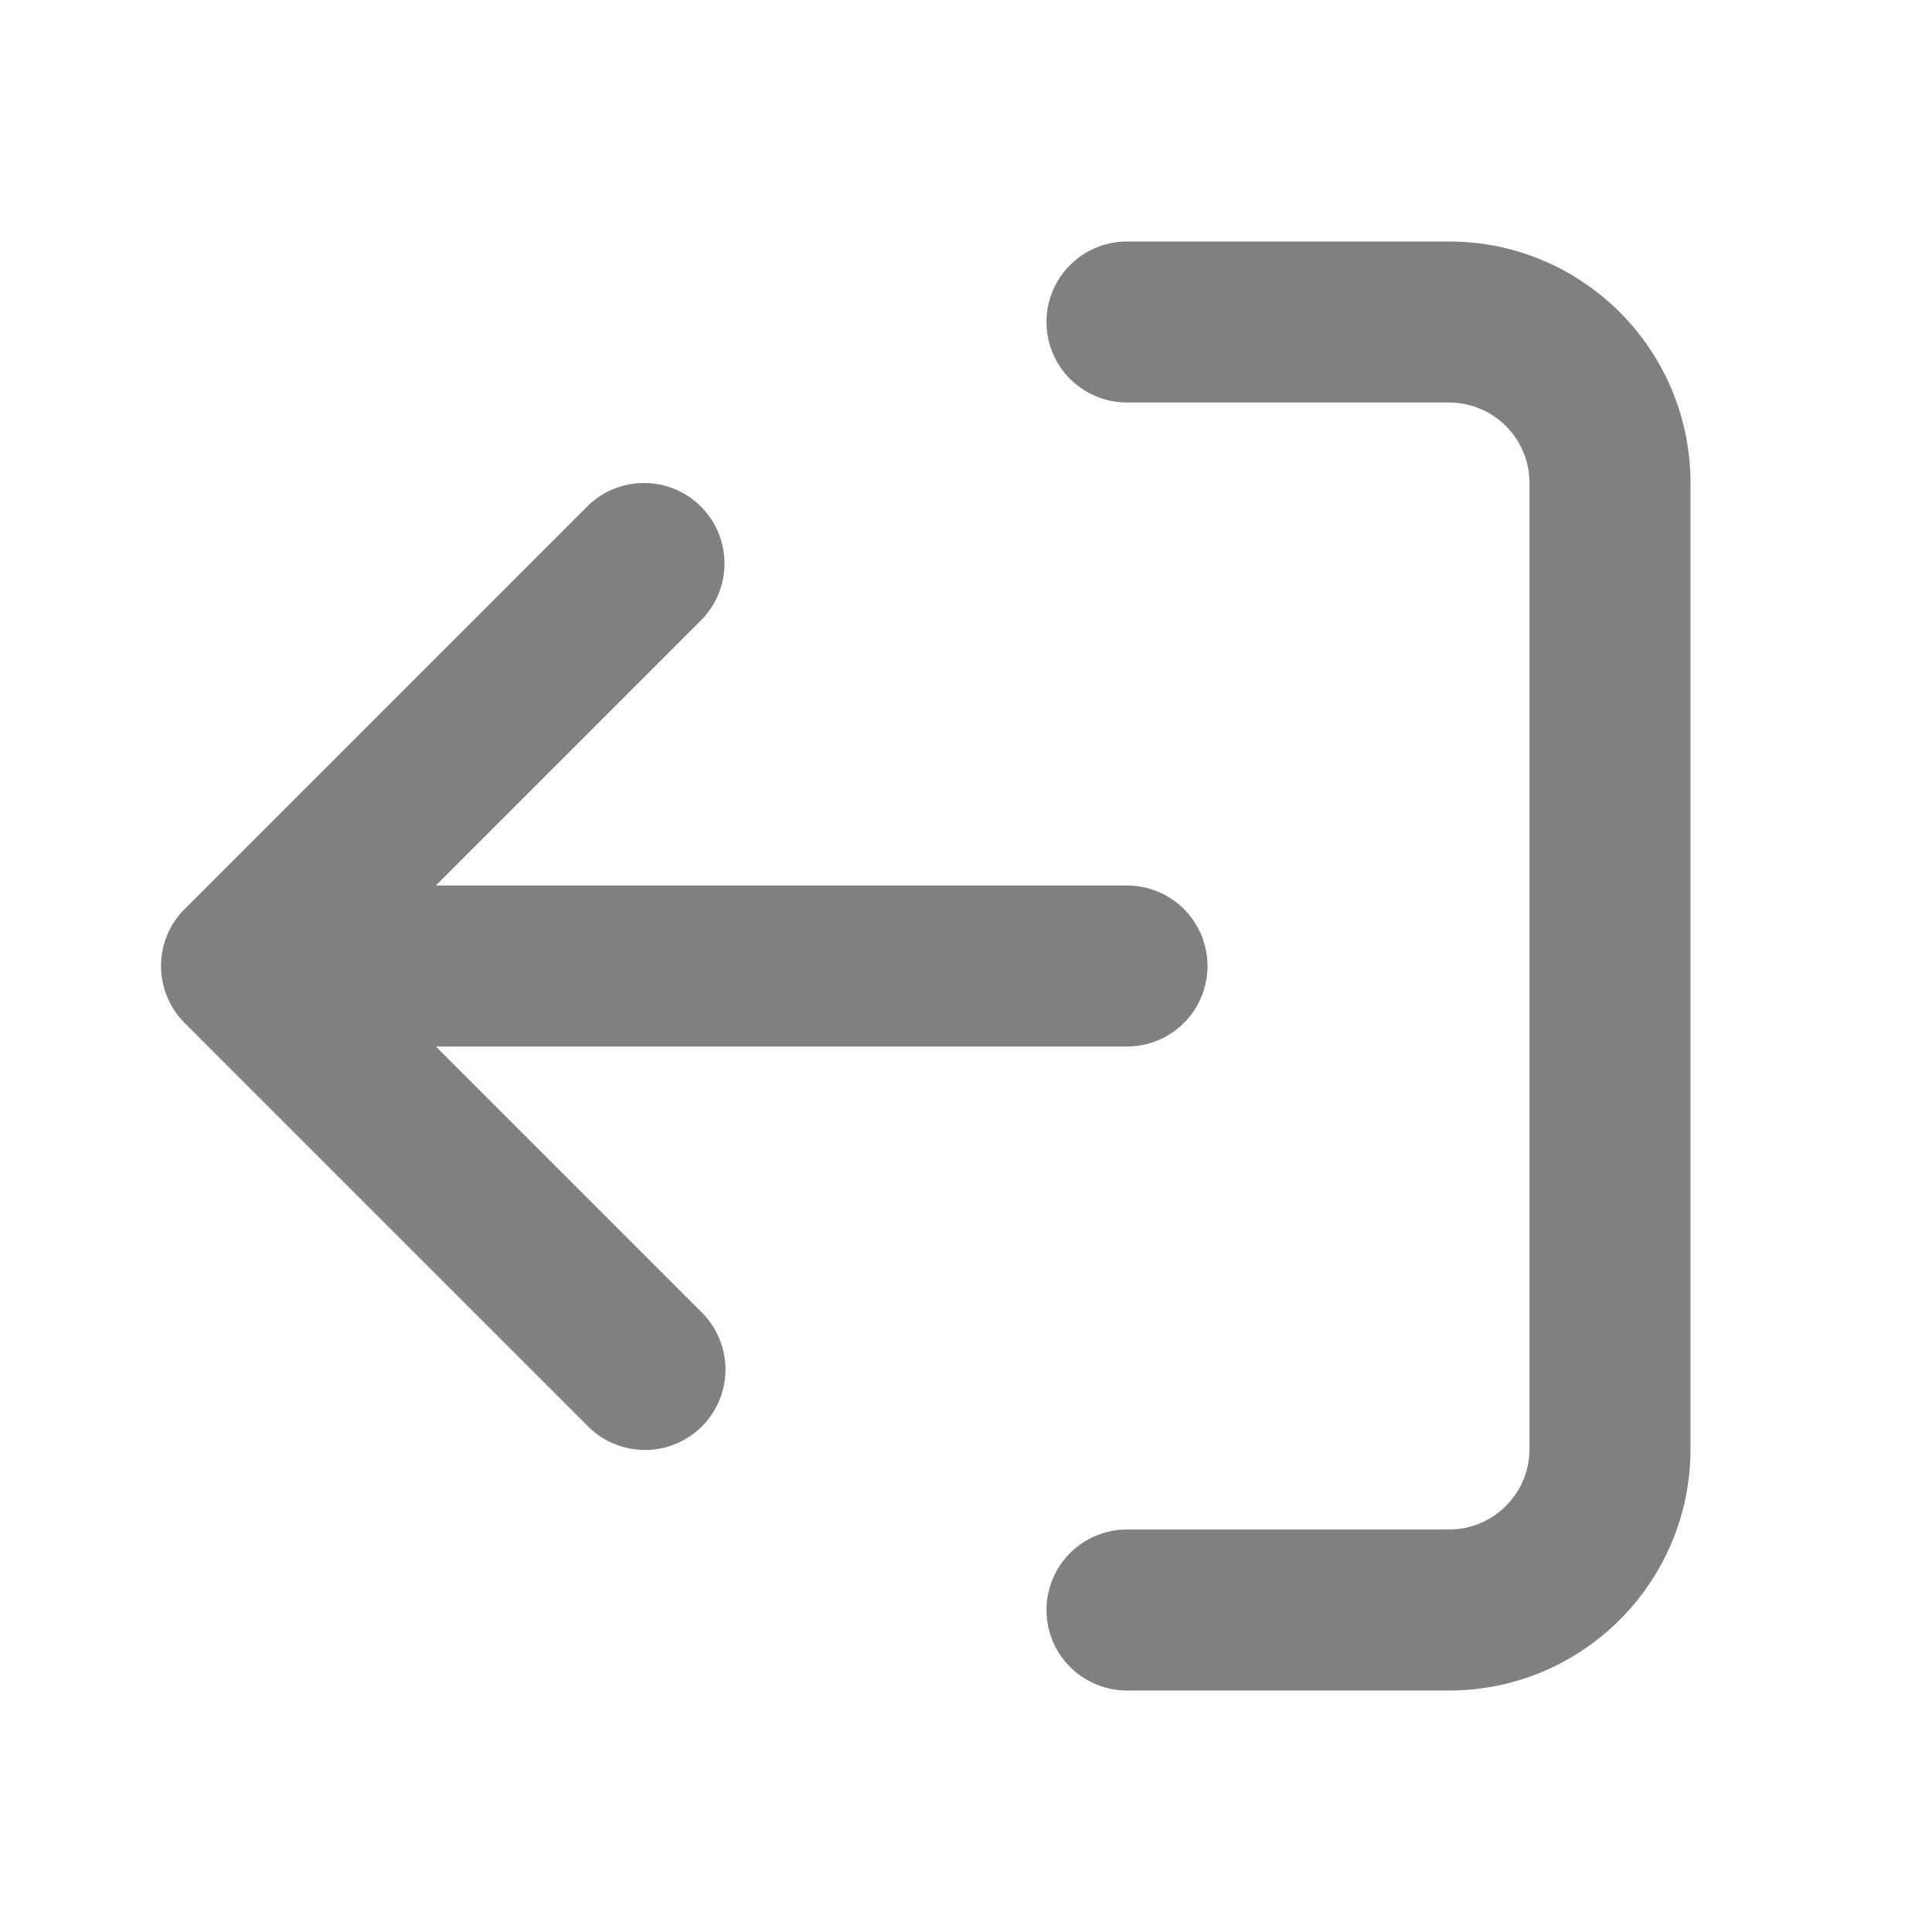
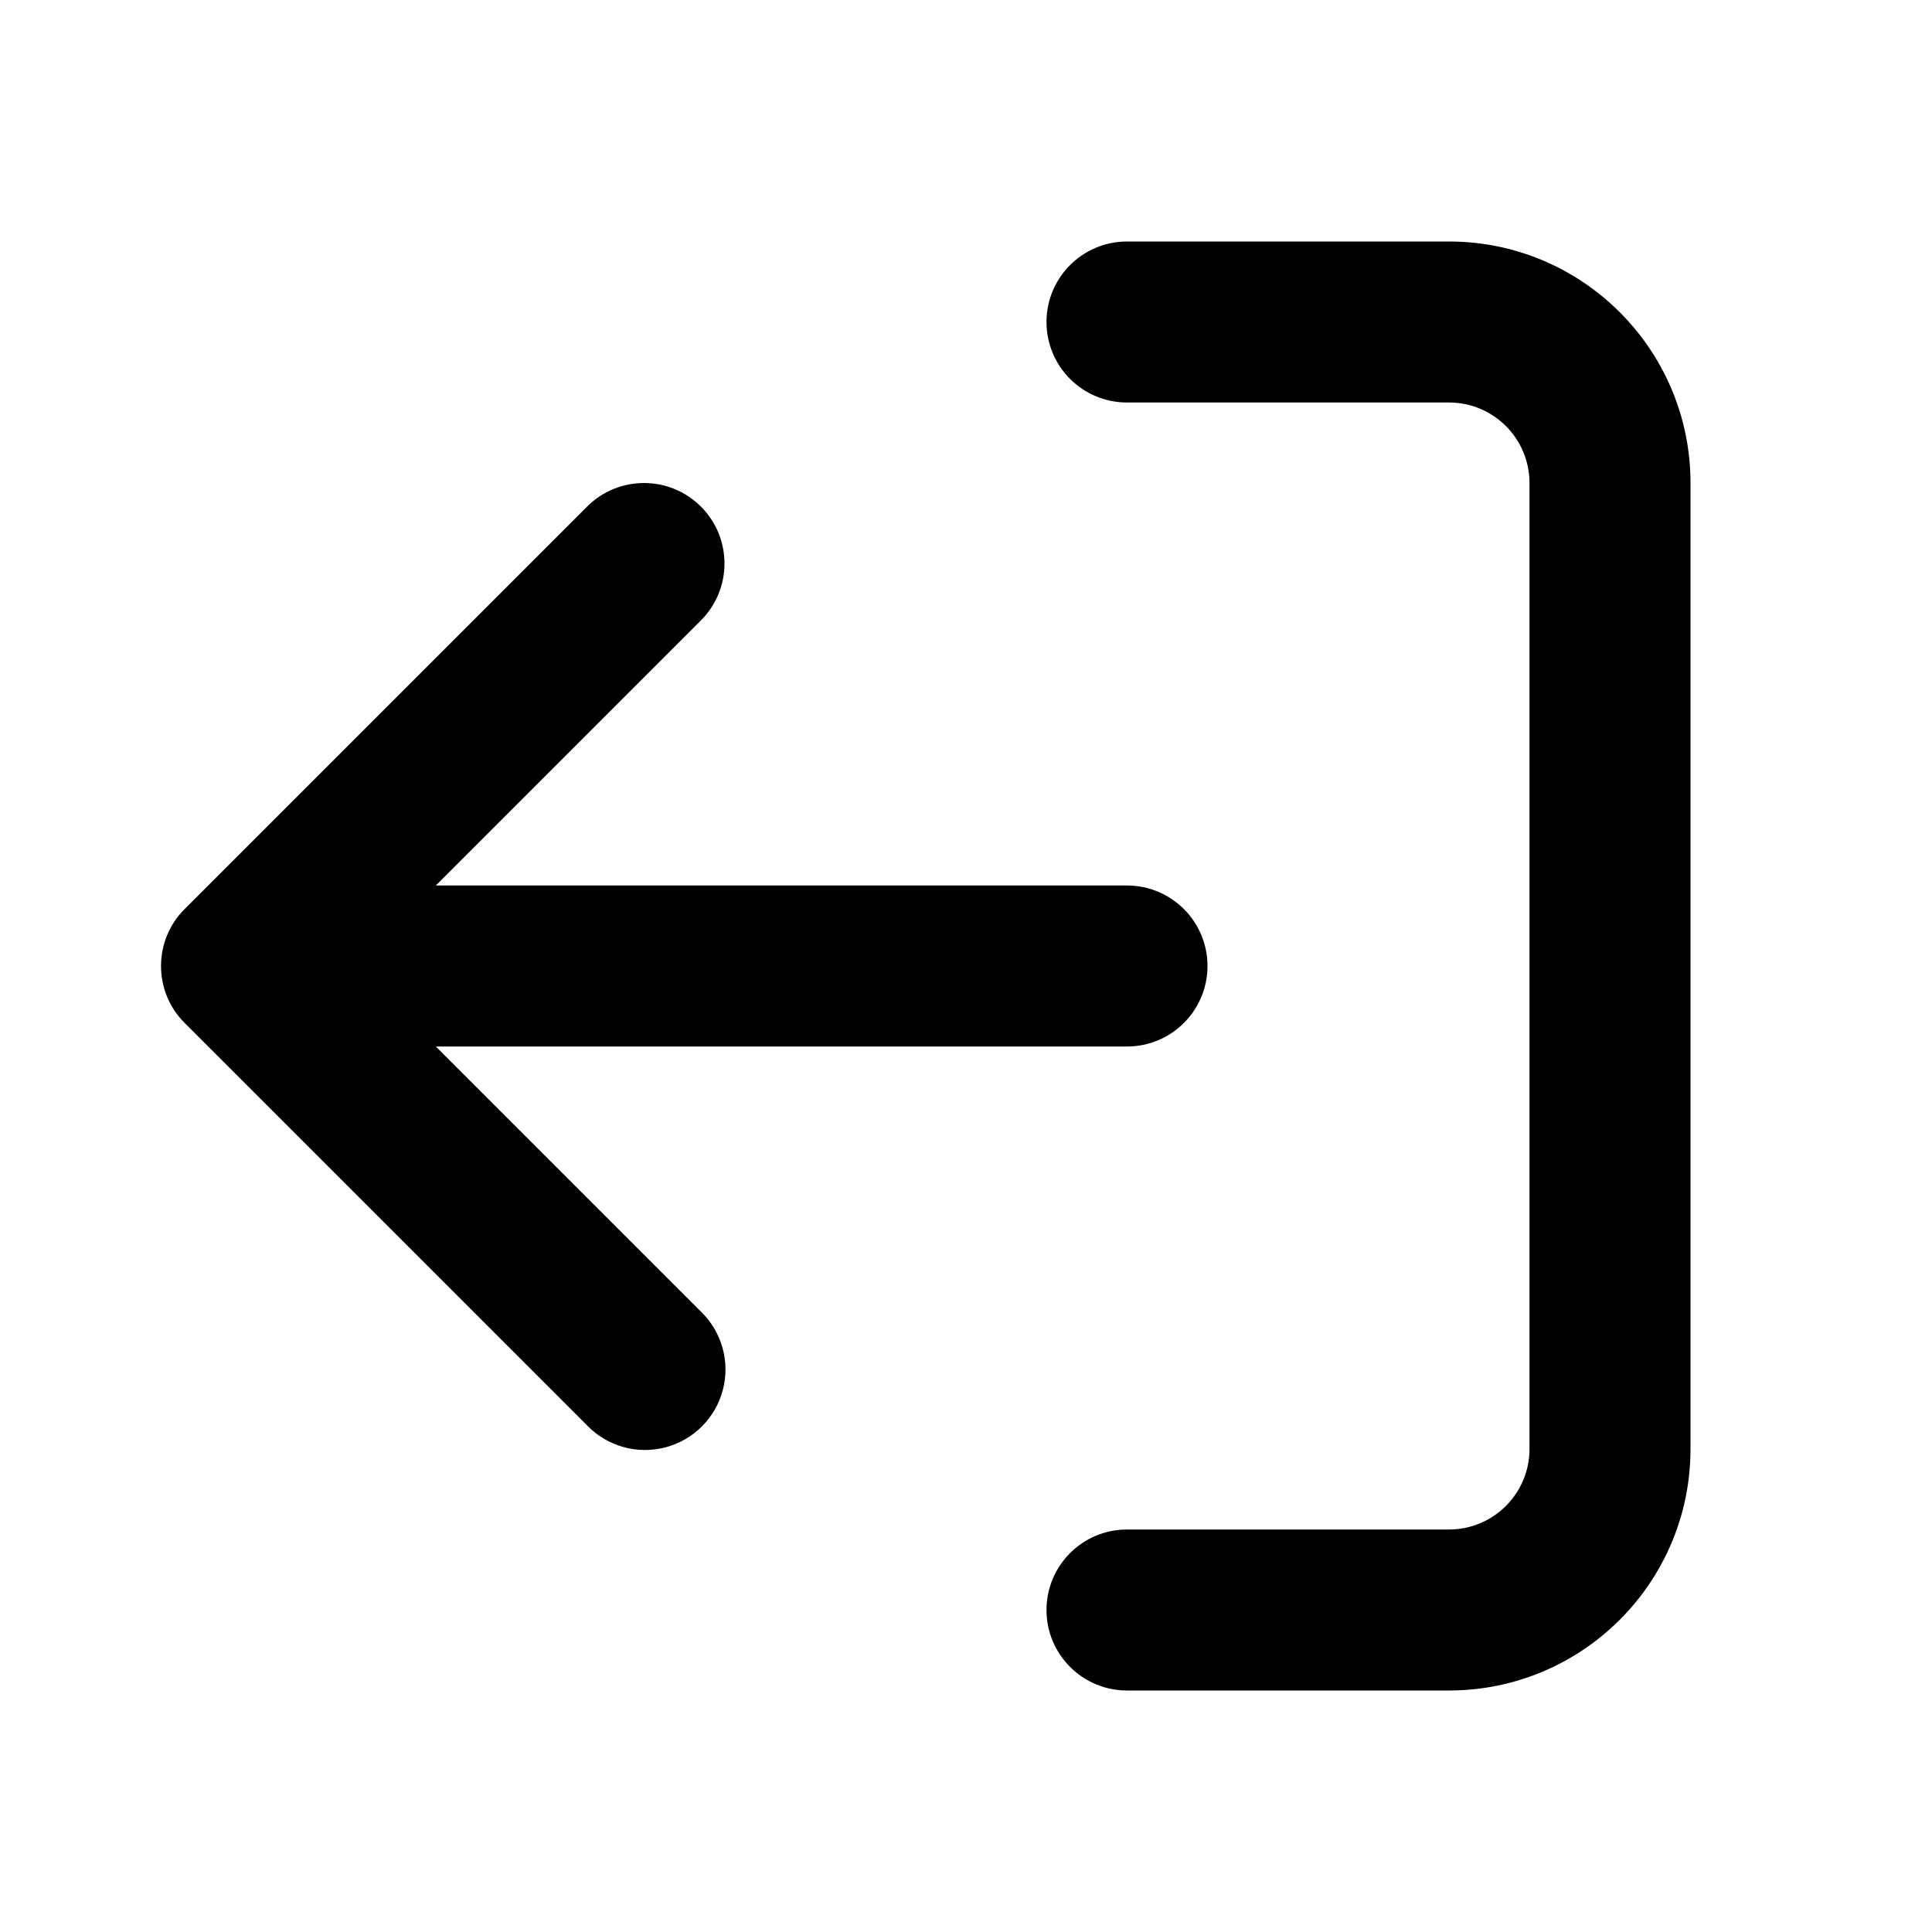
<svg xmlns="http://www.w3.org/2000/svg" width="24" height="24" fill="none">
-   <path fill-rule="evenodd" clip-rule="evenodd" d="M13 4a1 1 0 011-1h4a3 3 0 013 3v12a3 3 0 01-3 3h-4a1 1 0 110-2h4a1 1 0 001-1V6a1 1 0 00-1-1h-4a1 1 0 01-1-1zM8.707 6.293a1 1 0 010 1.414L5.414 11H14a1 1 0 110 2H5.414l3.293 3.293a1 1 0 11-1.414 1.414l-5-5a1 1 0 010-1.414l5-5a1 1 0 011.414 0z" fill="gray" />
+   <path fill-rule="evenodd" clip-rule="evenodd" d="M13 4a1 1 0 011-1h4a3 3 0 013 3v12a3 3 0 01-3 3h-4a1 1 0 110-2h4a1 1 0 001-1V6a1 1 0 00-1-1h-4a1 1 0 01-1-1zM8.707 6.293a1 1 0 010 1.414L5.414 11H14a1 1 0 110 2H5.414l3.293 3.293a1 1 0 11-1.414 1.414l-5-5a1 1 0 010-1.414l5-5a1 1 0 011.414 0z" fill="currentColor" />
</svg>
